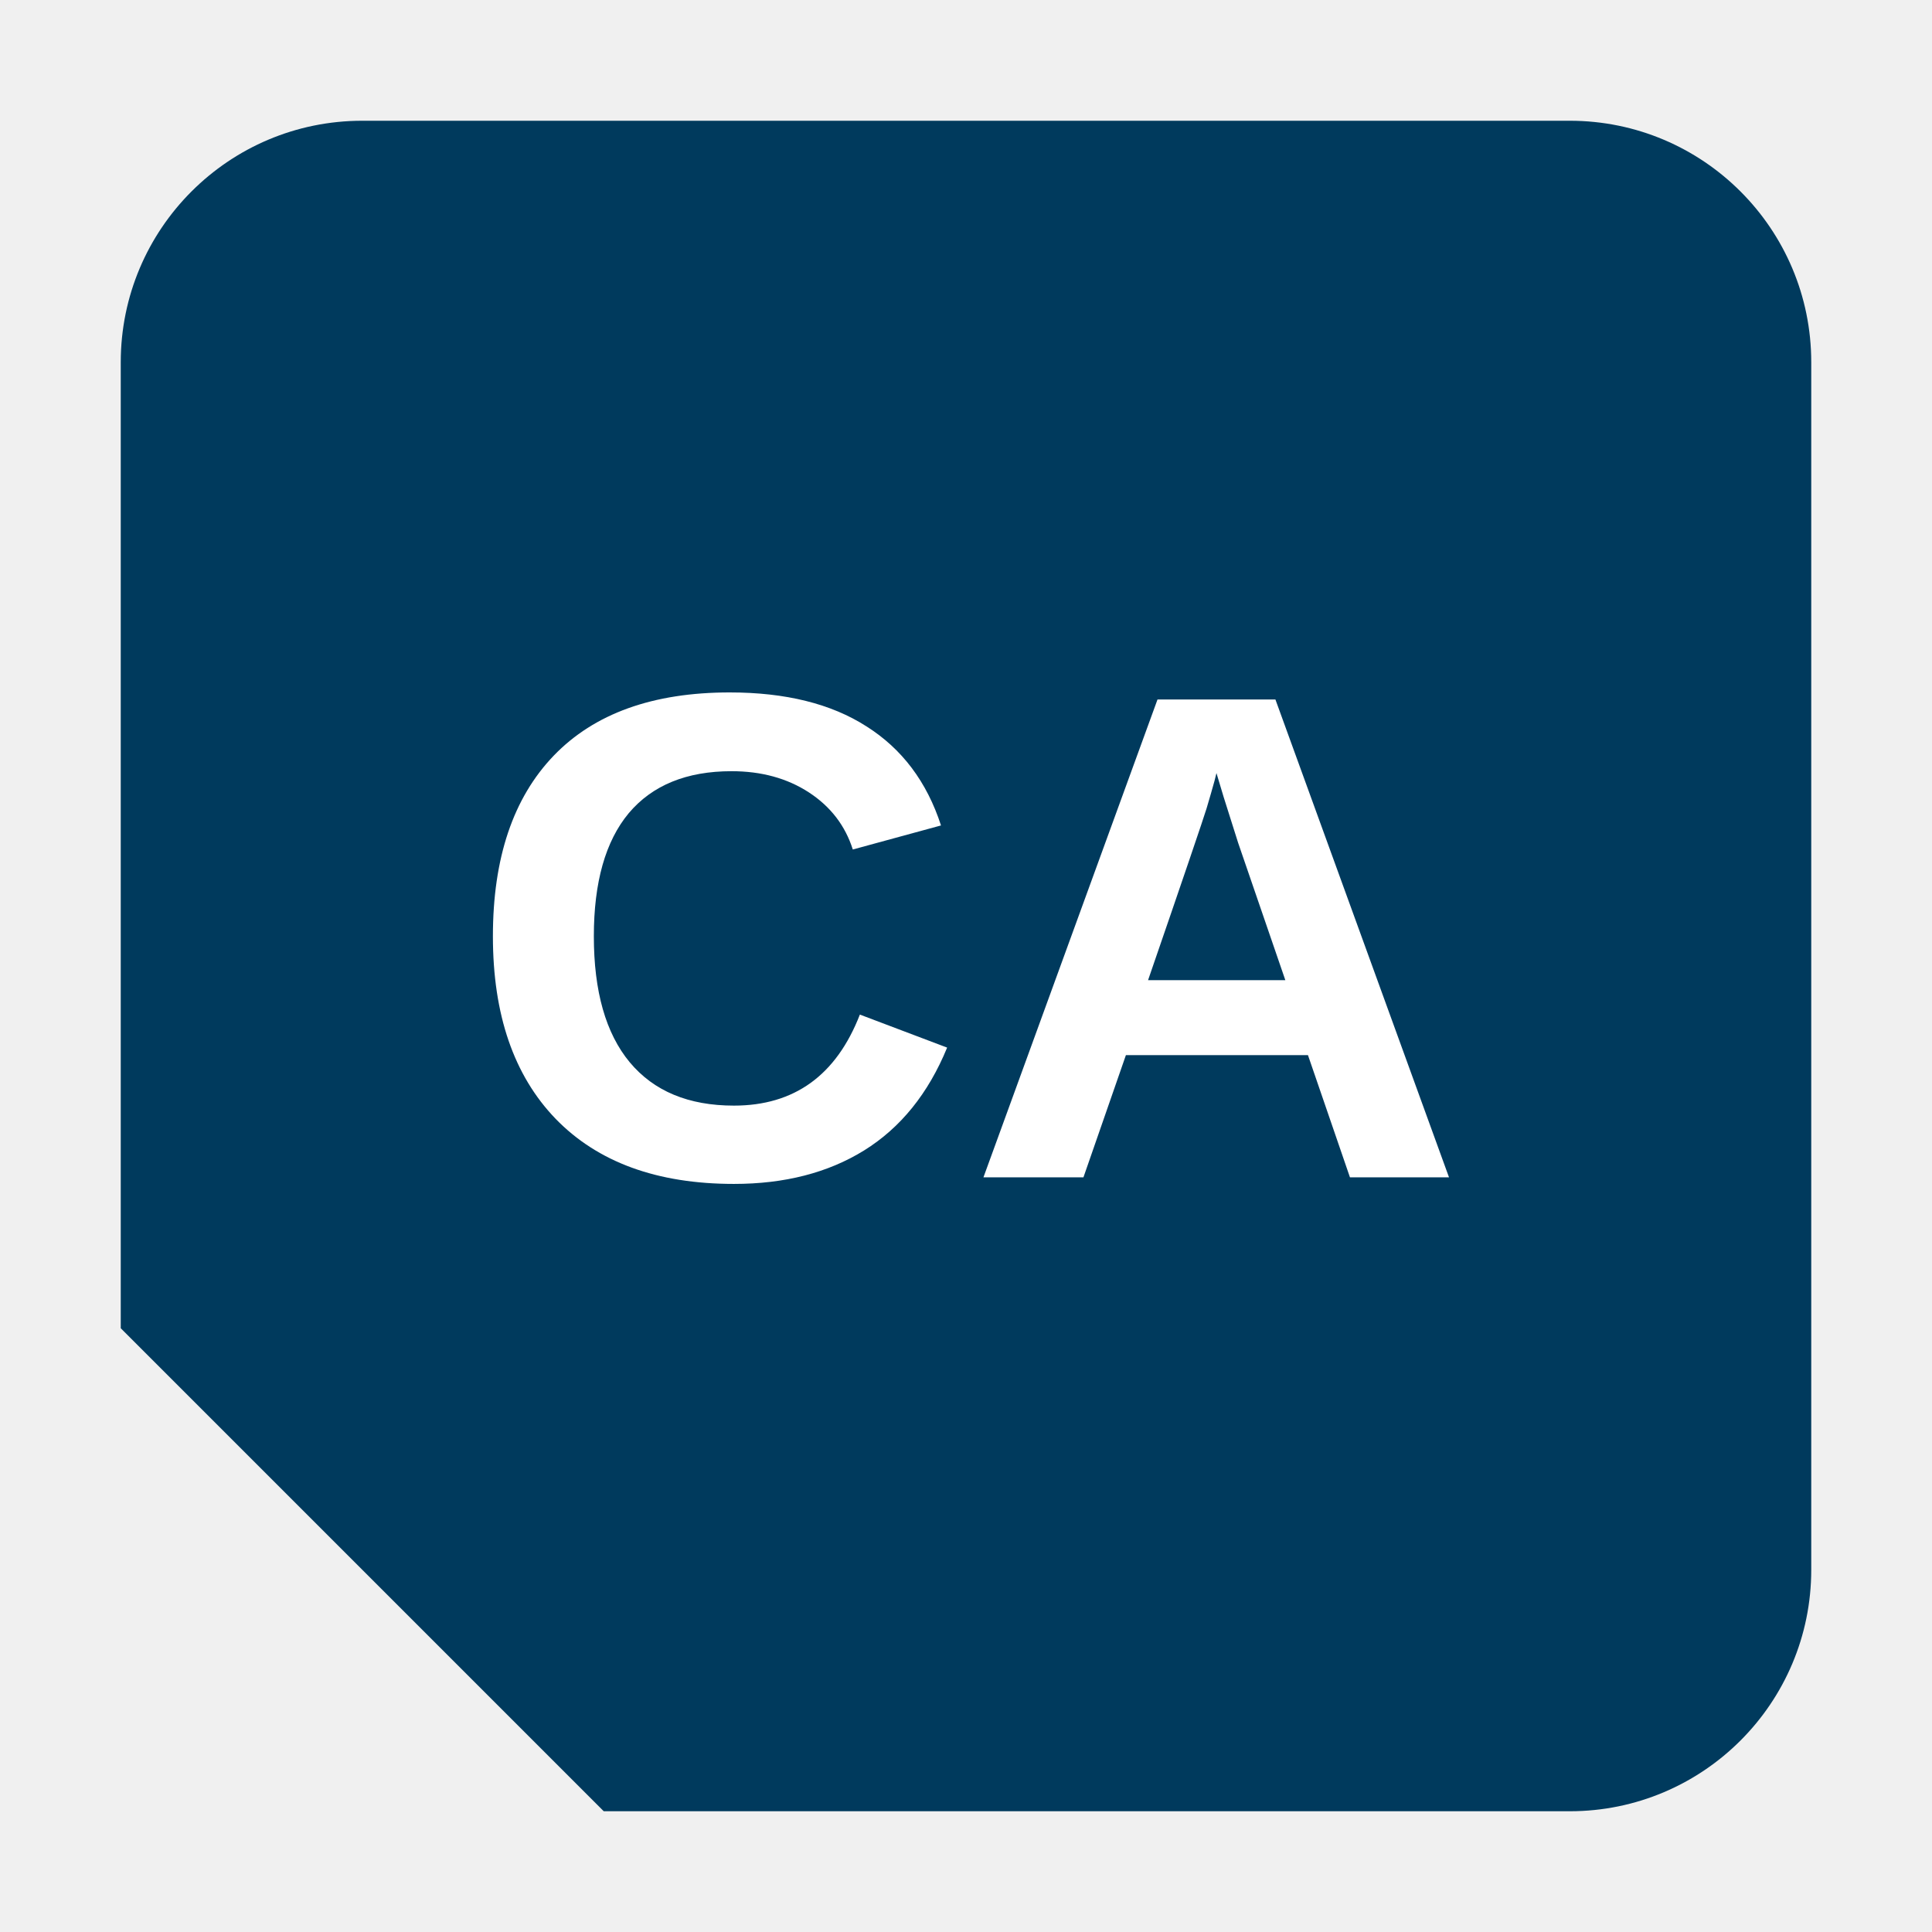
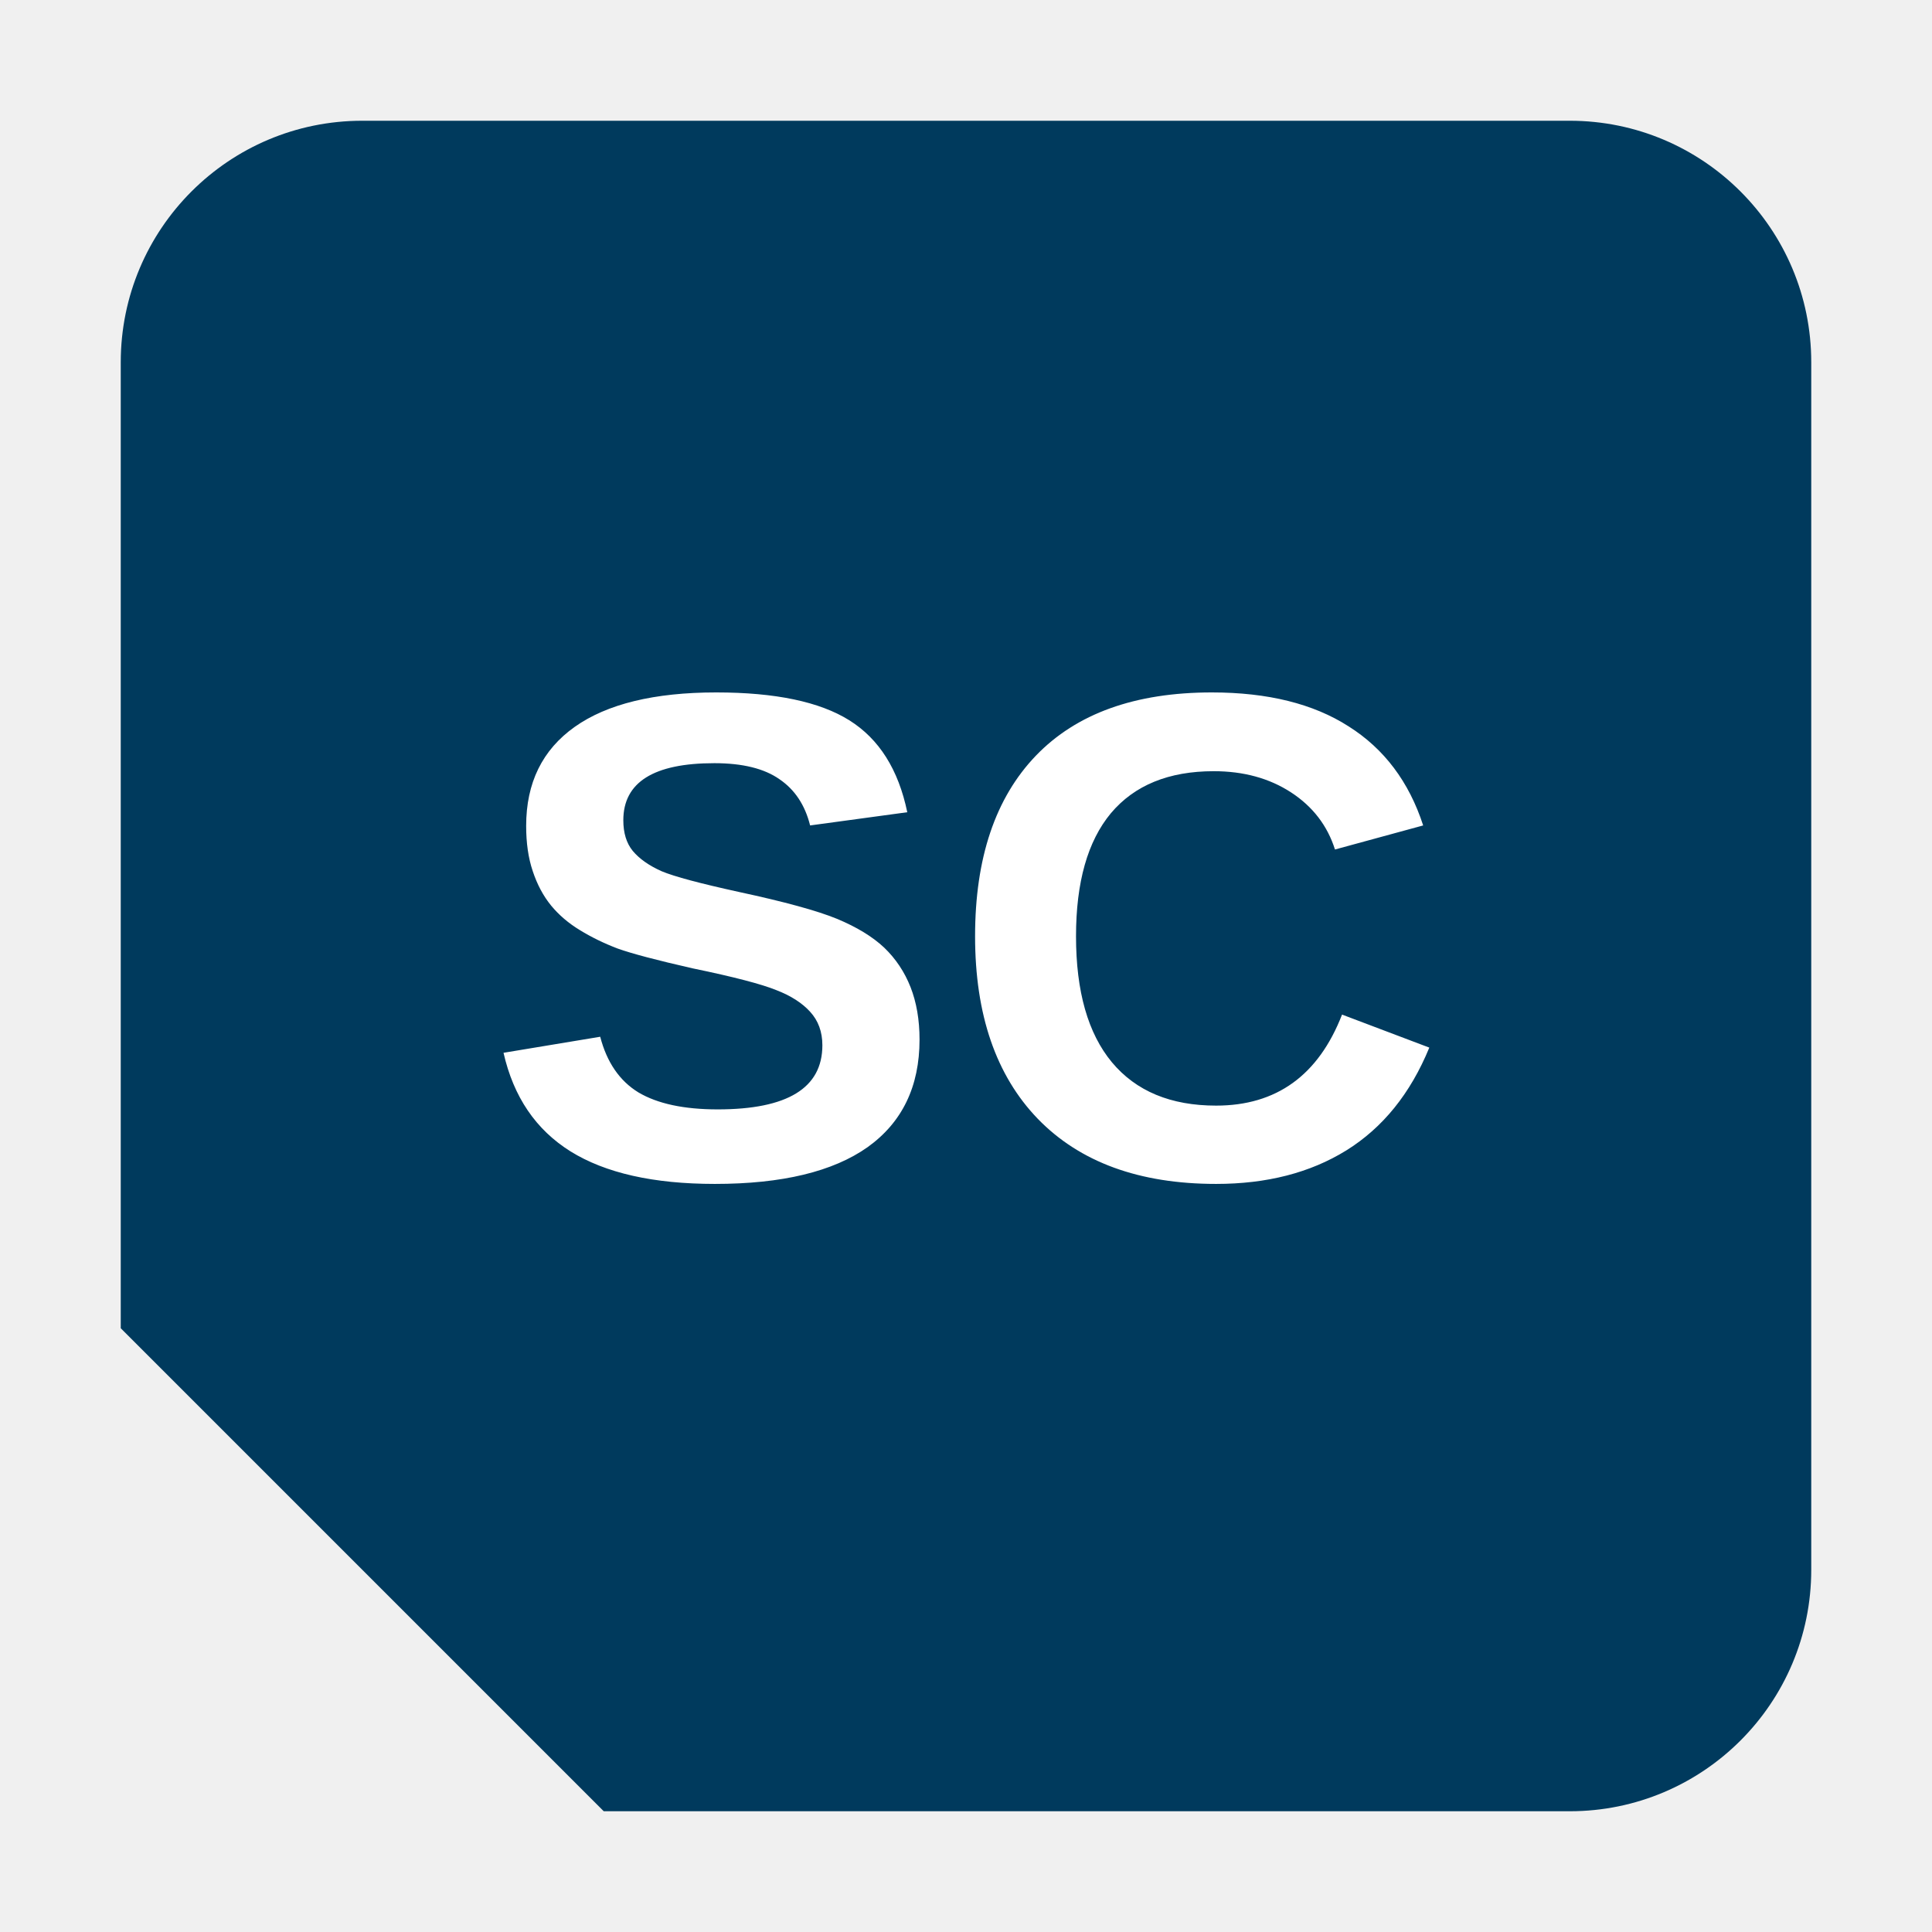
<svg xmlns="http://www.w3.org/2000/svg" viewBox="0 0 64 64">
  <path fill="#003a5d" d="M12 4h40a8 8 0 0 1 8 8v40a8 8 0 0 1-8 8H20L4 44V12a8 8 0 0 1 8-8Z" />
-   <text x="32" y="39" fill="#fff" font-family="Arial, sans-serif" font-size="23" font-weight="700" text-anchor="middle">CA</text>
+   <text x="32" y="39" fill="#fff" font-family="Arial, sans-serif" font-size="23" font-weight="700" text-anchor="middle">SC</text>
</svg>
